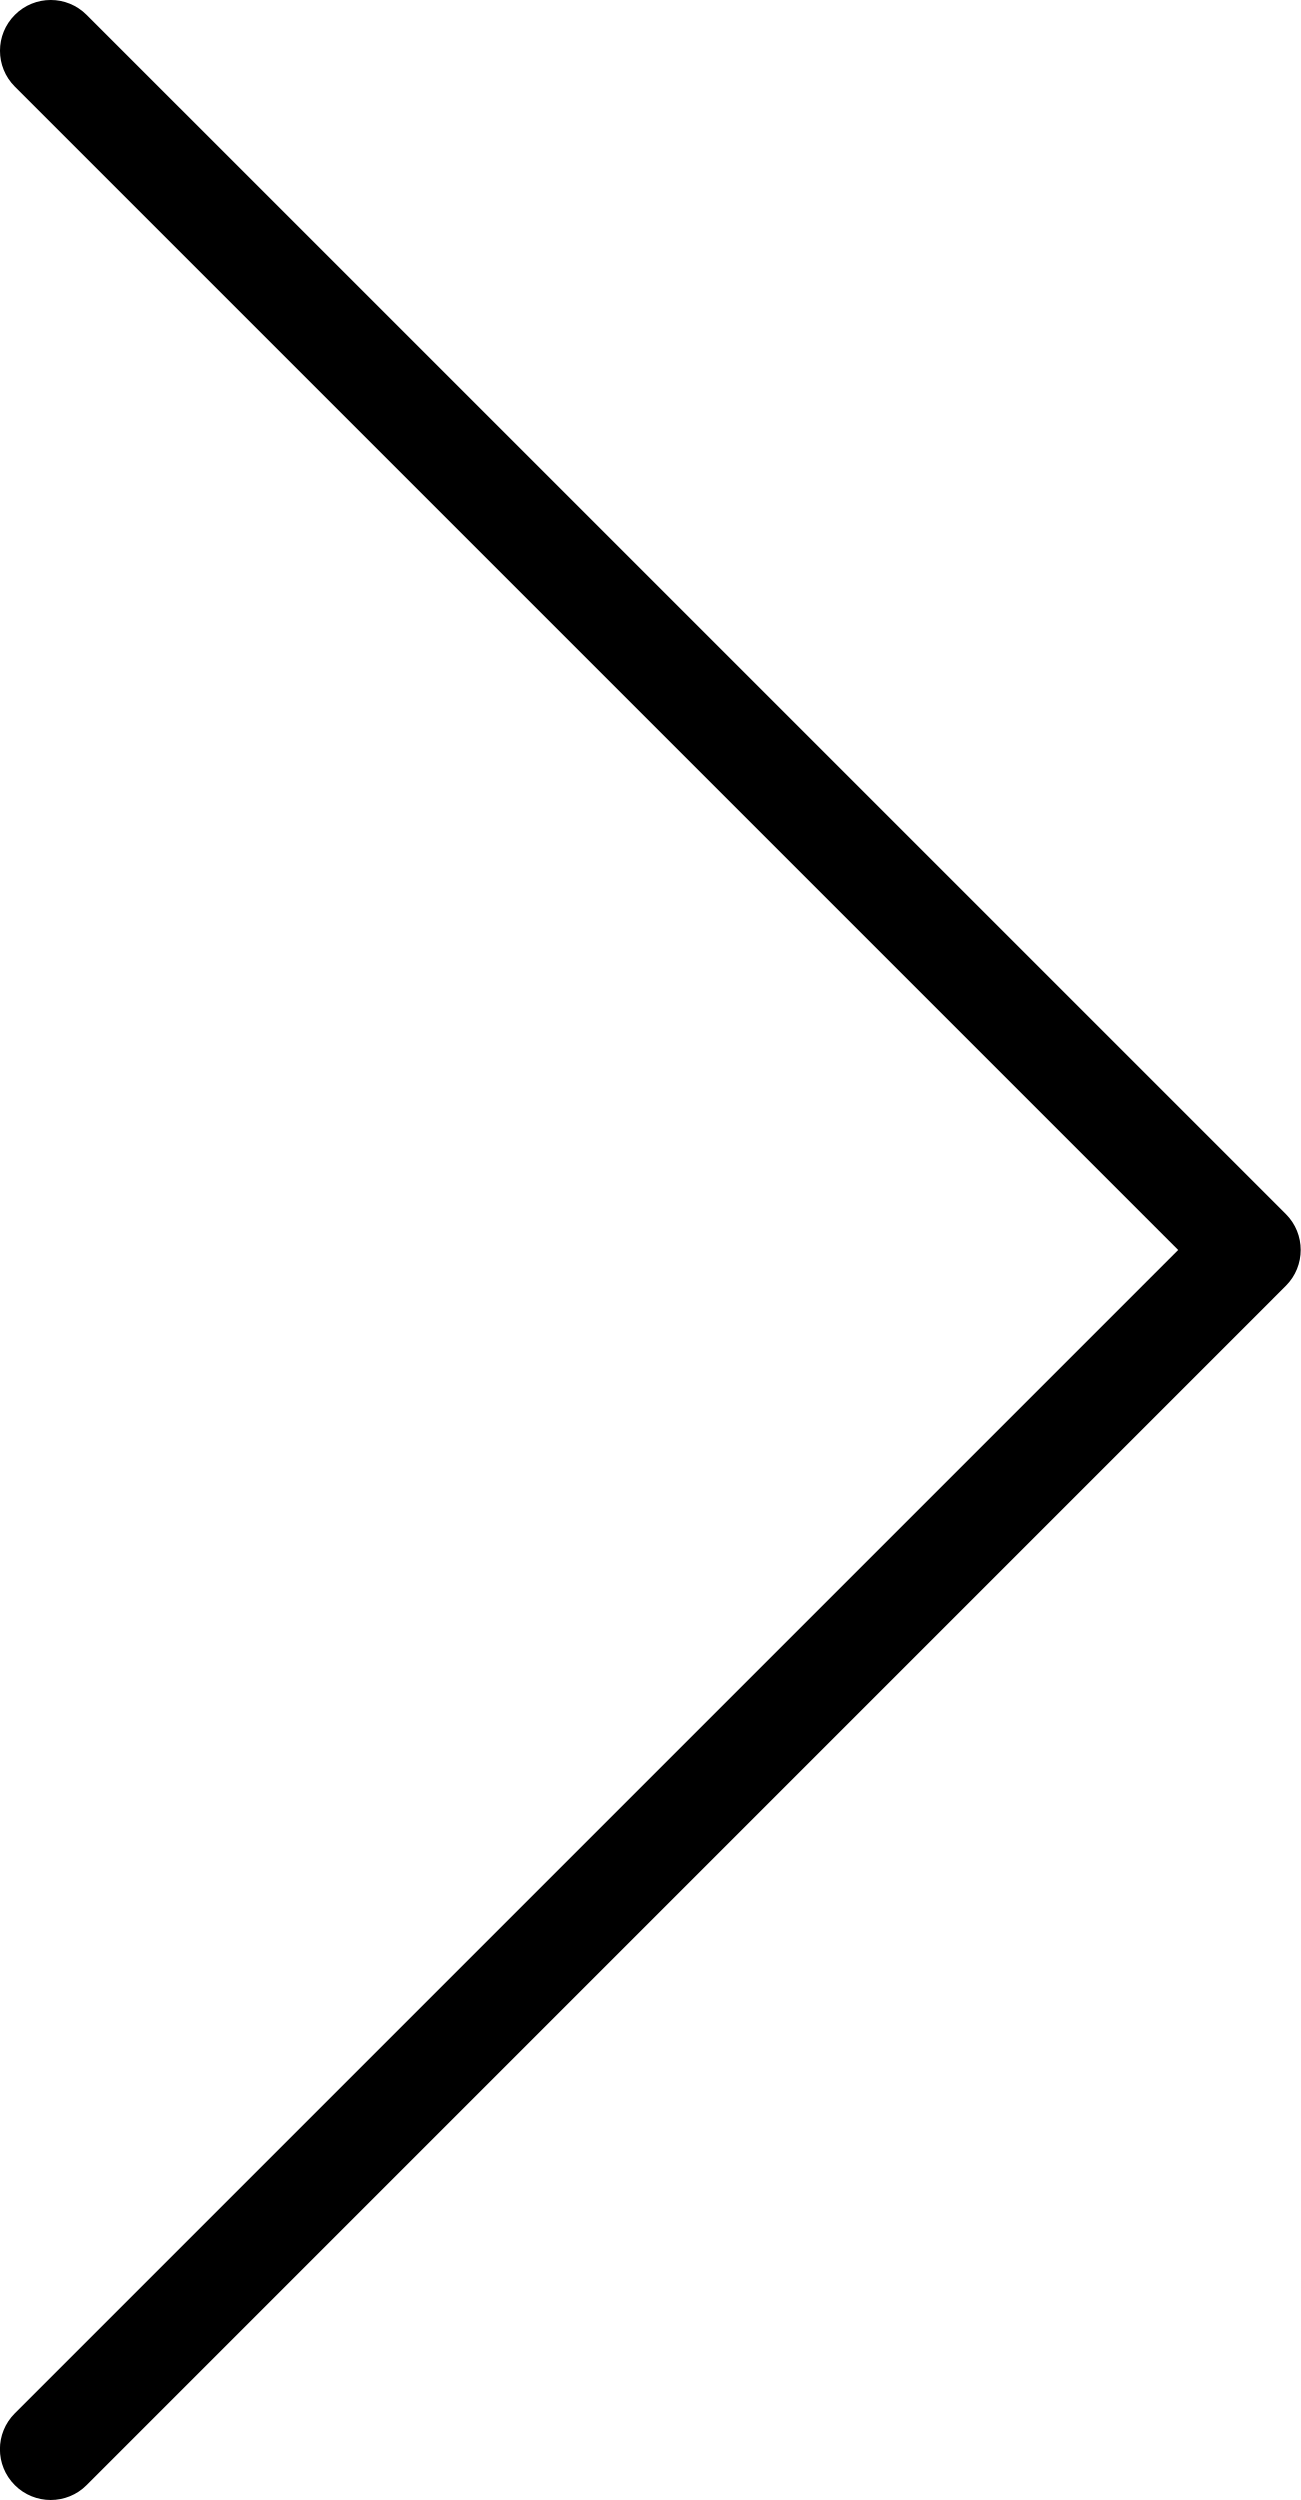
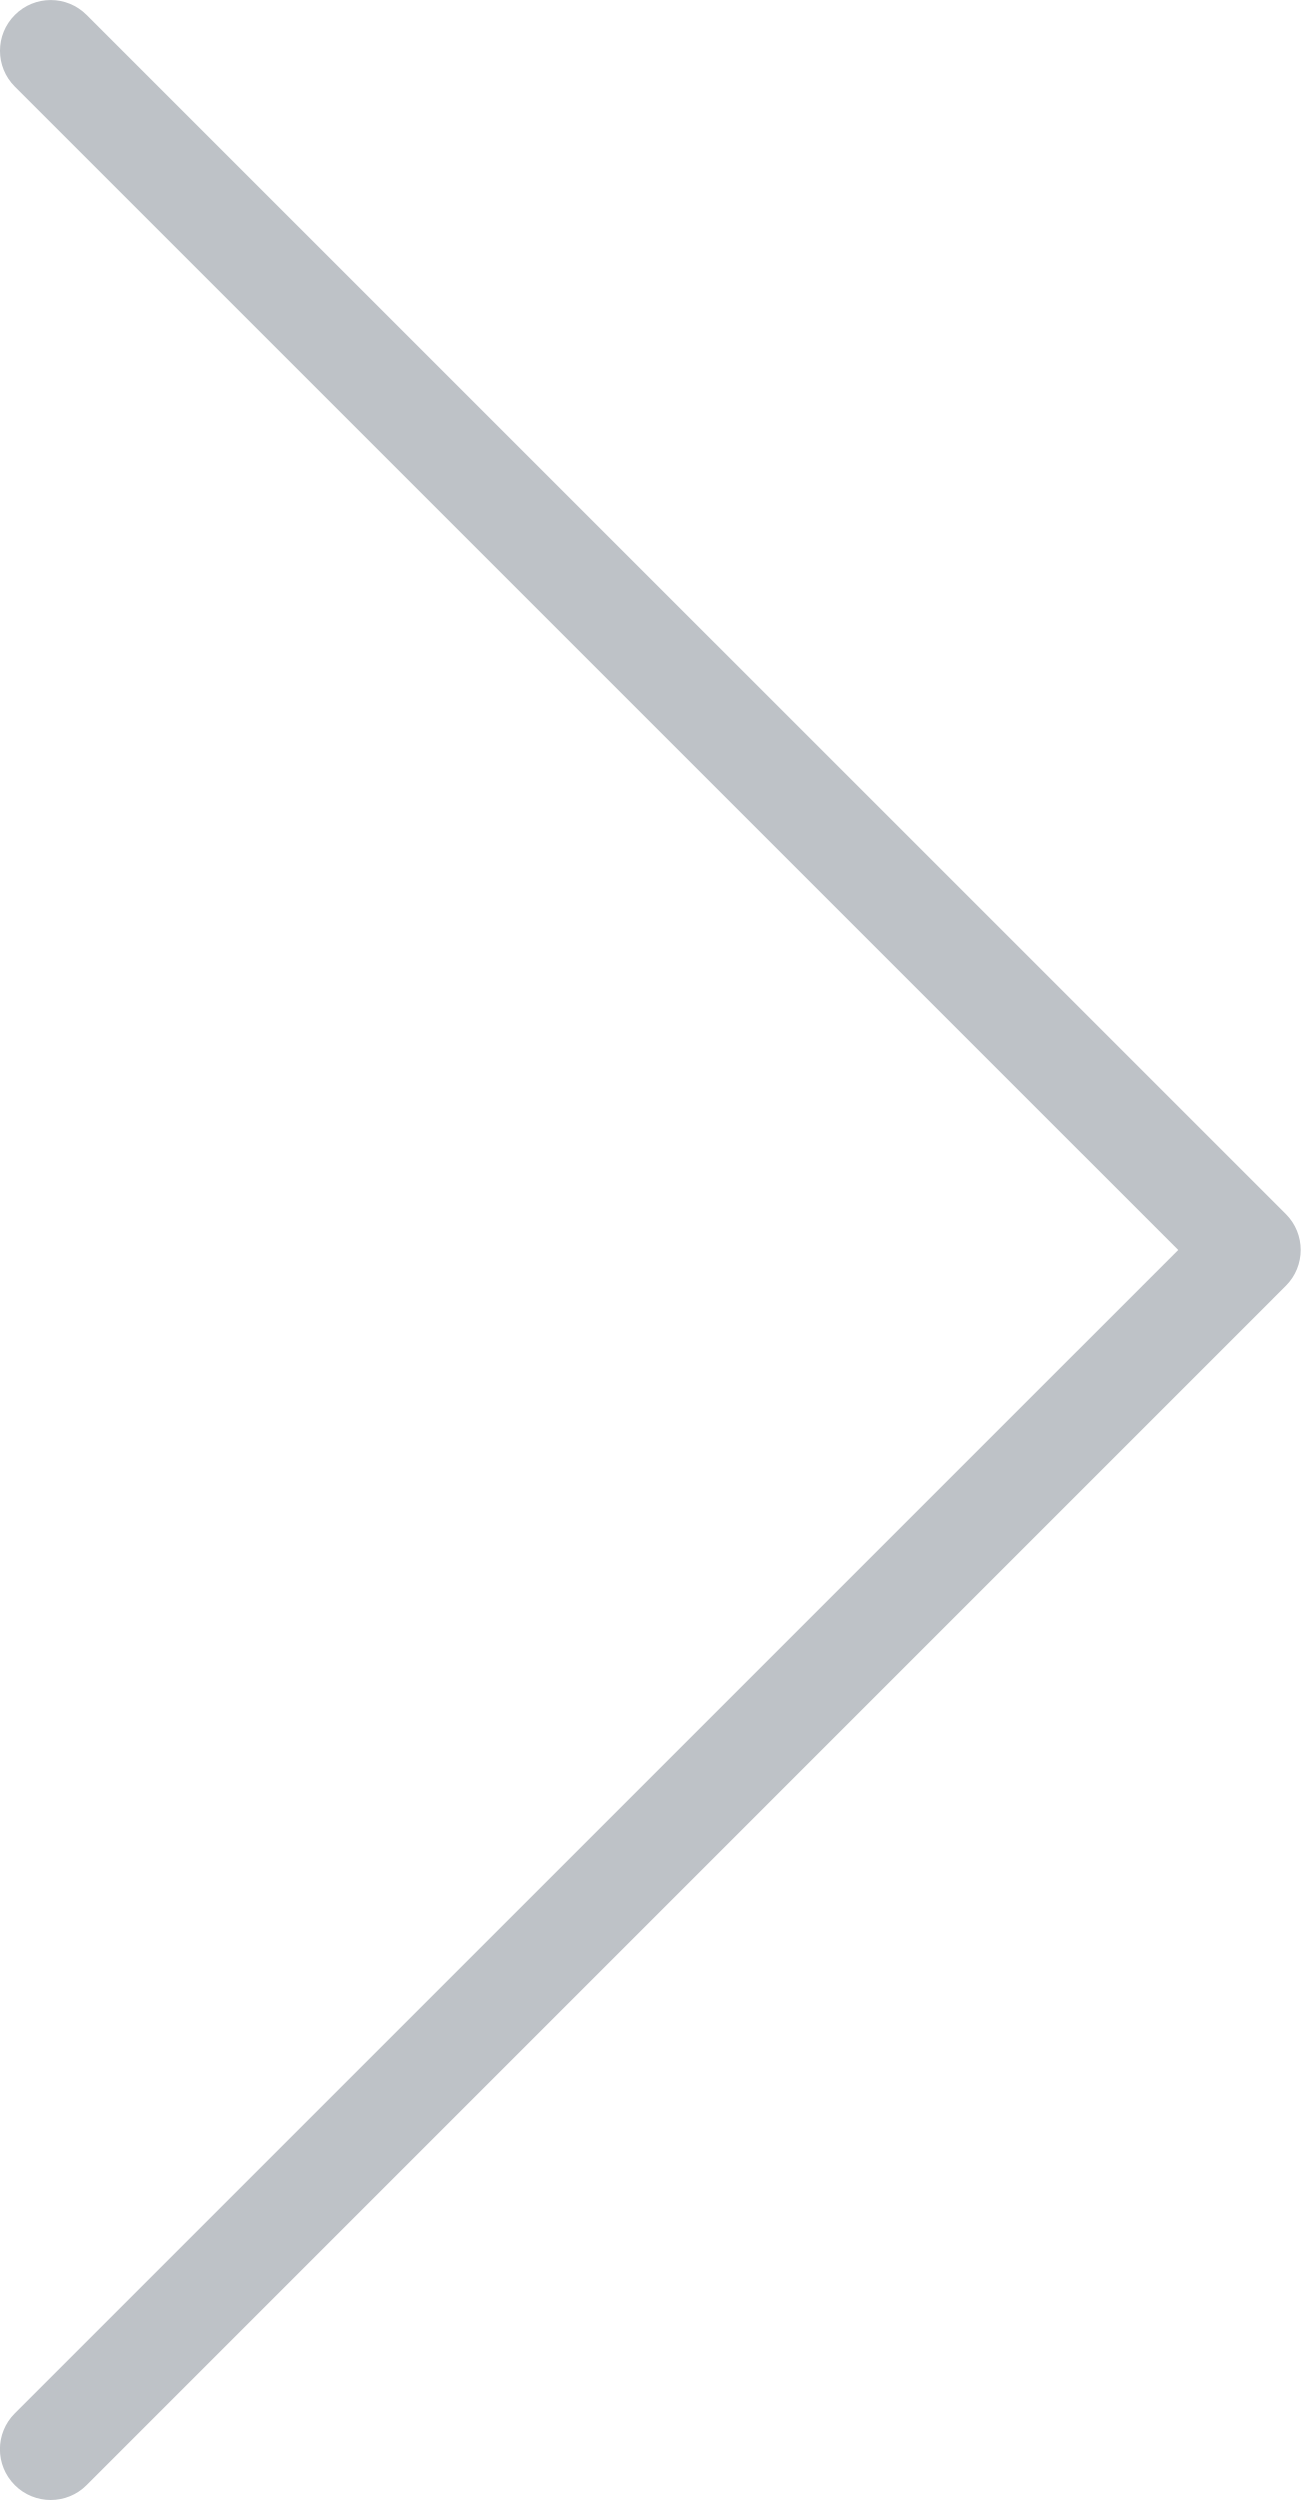
- <svg xmlns="http://www.w3.org/2000/svg" version="1.1" id="Layer_1" x="0px" y="0px" width="21.706px" height="41.719px" viewBox="0 0 21.706 41.719" enable-background="new 0 0 21.706 41.719" xml:space="preserve">
-   <path d="M19.661,20.859L0.248,1.446c-0.331-0.331-0.331-0.867,0-1.198c0.33-0.331,0.867-0.331,1.197,0l20.013,20.012  c0.33,0.33,0.33,0.867,0,1.197L1.445,41.471c-0.164,0.165-0.382,0.248-0.599,0.248s-0.434-0.083-0.599-0.248  c-0.331-0.331-0.331-0.867,0-1.198L19.661,20.859z" />
+ <svg xmlns="http://www.w3.org/2000/svg" version="1.1" id="Layer_1" x="0px" y="0px" width="21.707px" height="41.719px" viewBox="0 0 21.707 41.719" enable-background="new 0 0 21.707 41.719" xml:space="preserve">
+   <path fill="#BEC2C7" d="M19.662,20.859L0.248,1.446c-0.331-0.331-0.331-0.866,0-1.197c0.33-0.331,0.867-0.331,1.197,0L21.458,20.26  c0.33,0.33,0.33,0.867,0,1.197L1.445,41.471c-0.164,0.165-0.382,0.248-0.599,0.248c-0.217,0-0.434-0.083-0.599-0.248  c-0.331-0.331-0.331-0.867,0-1.198L19.662,20.859z" />
</svg>
